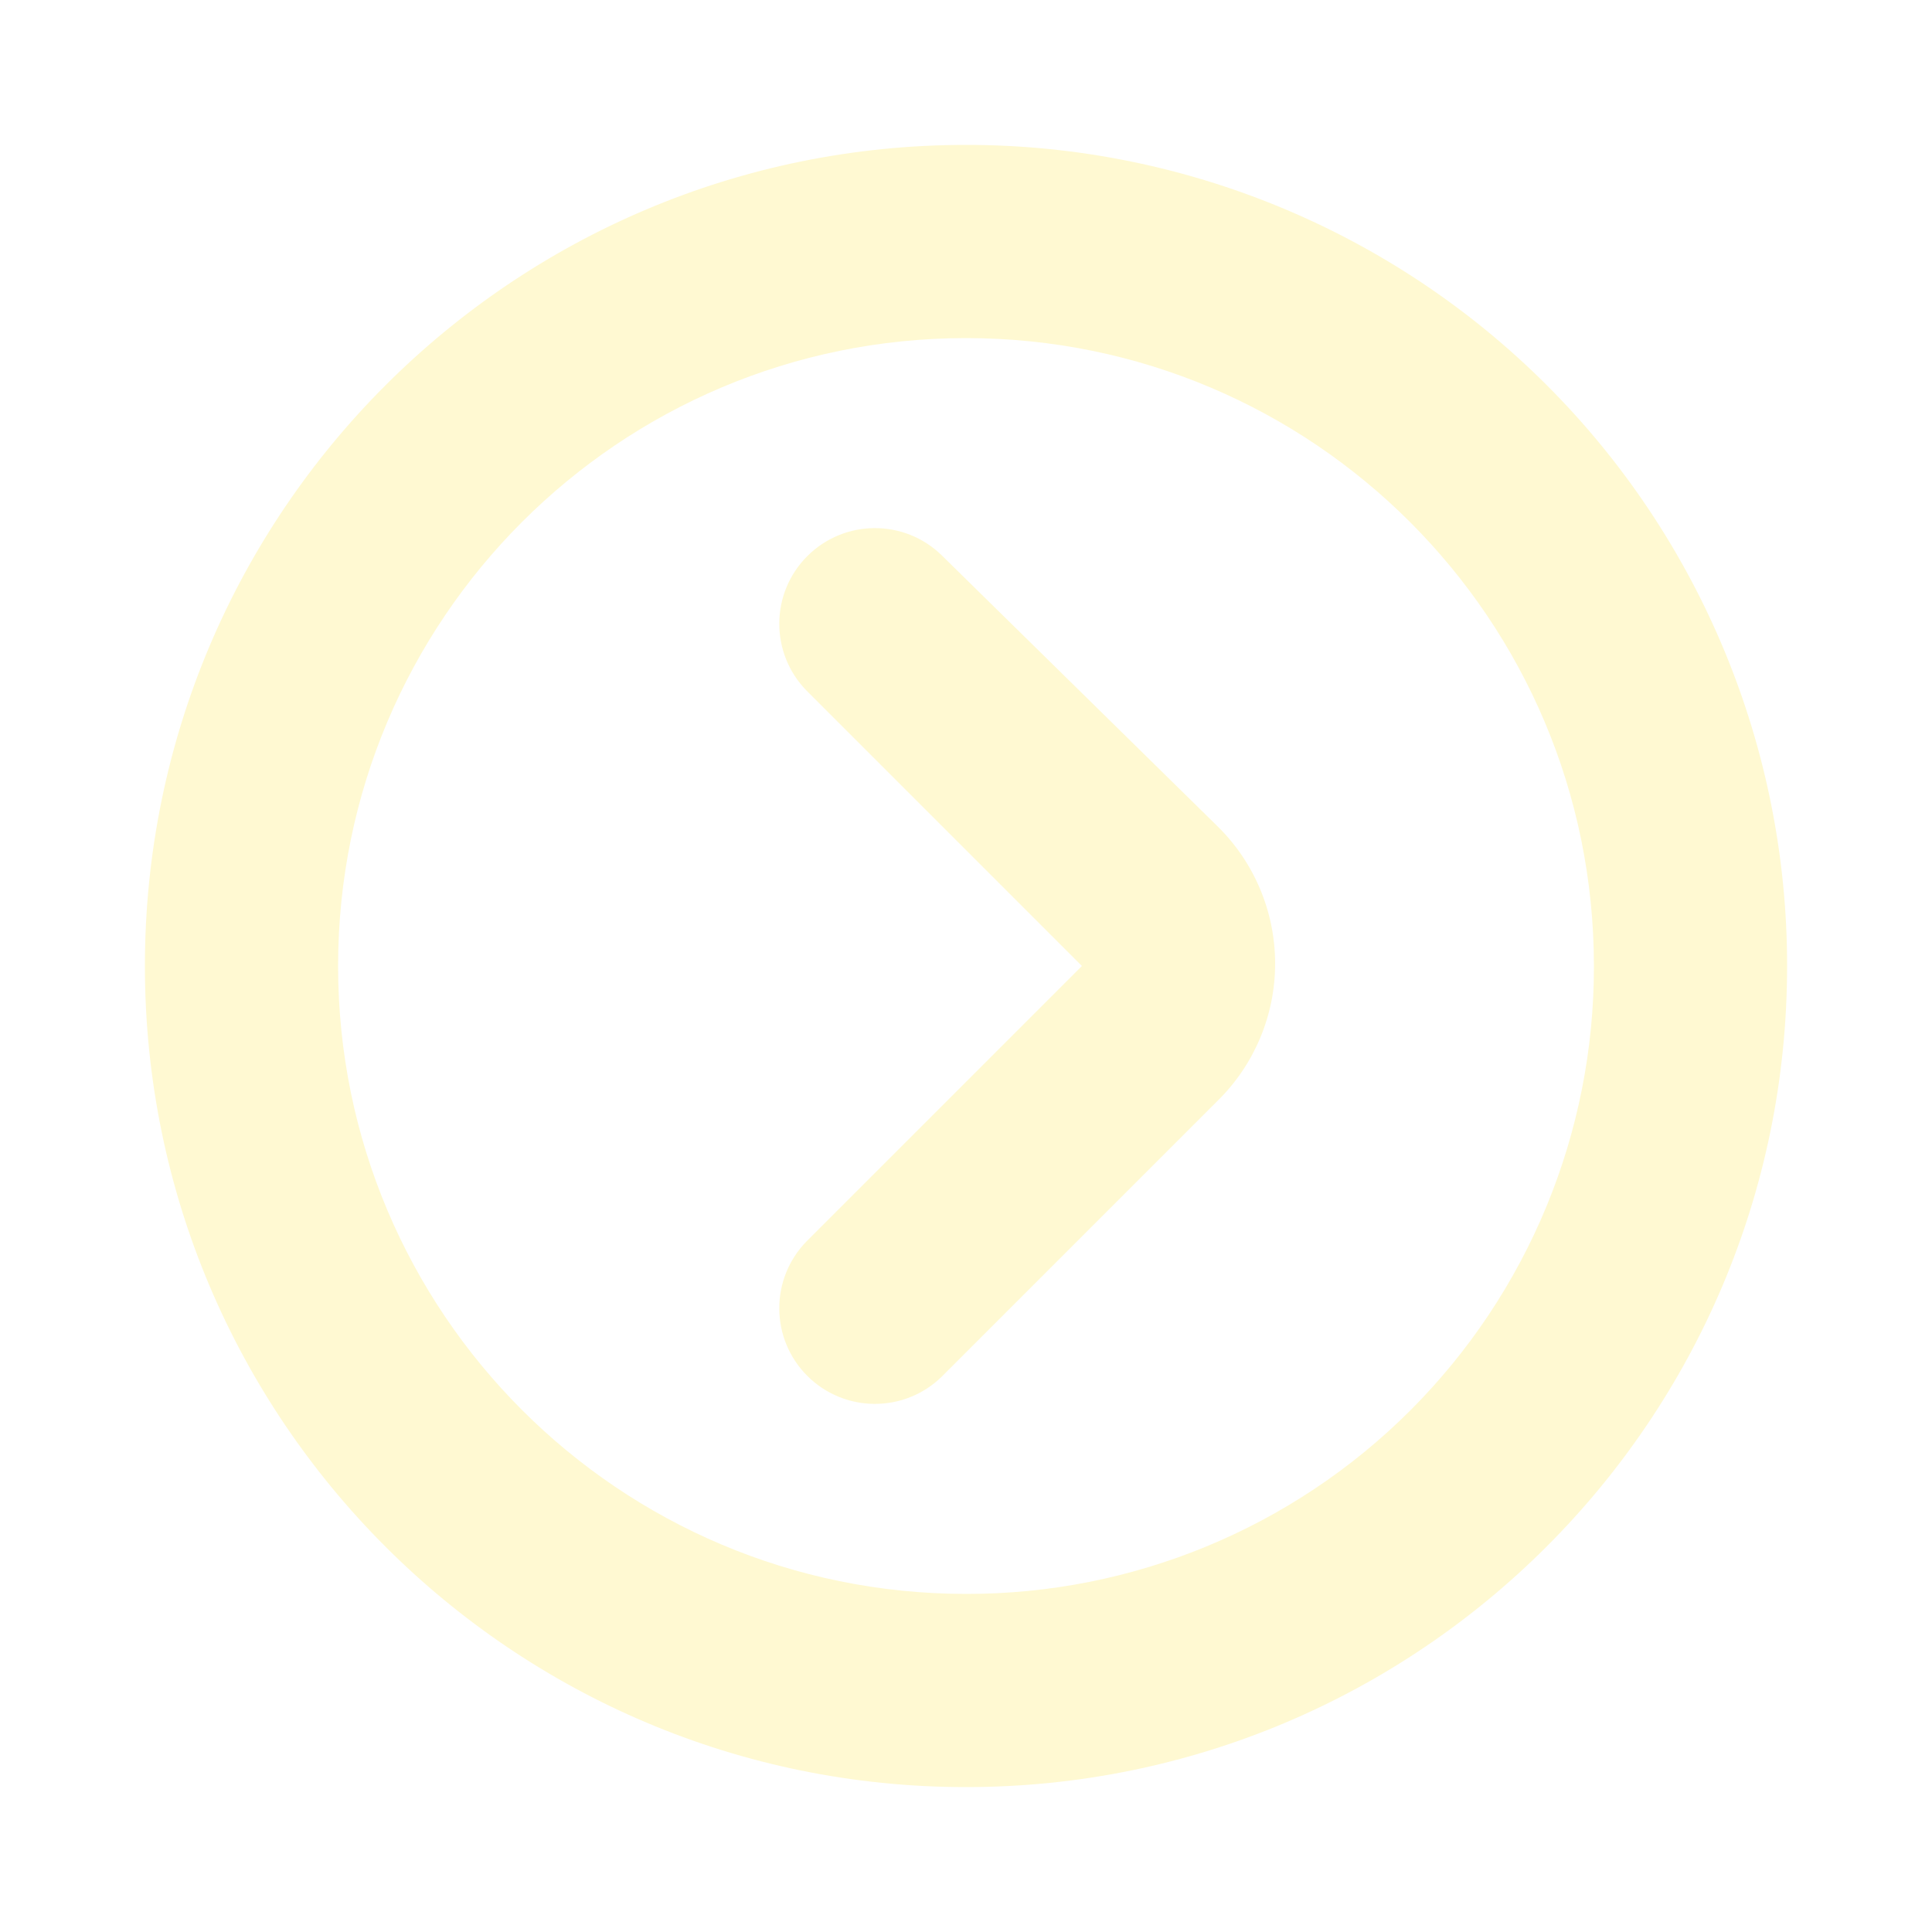
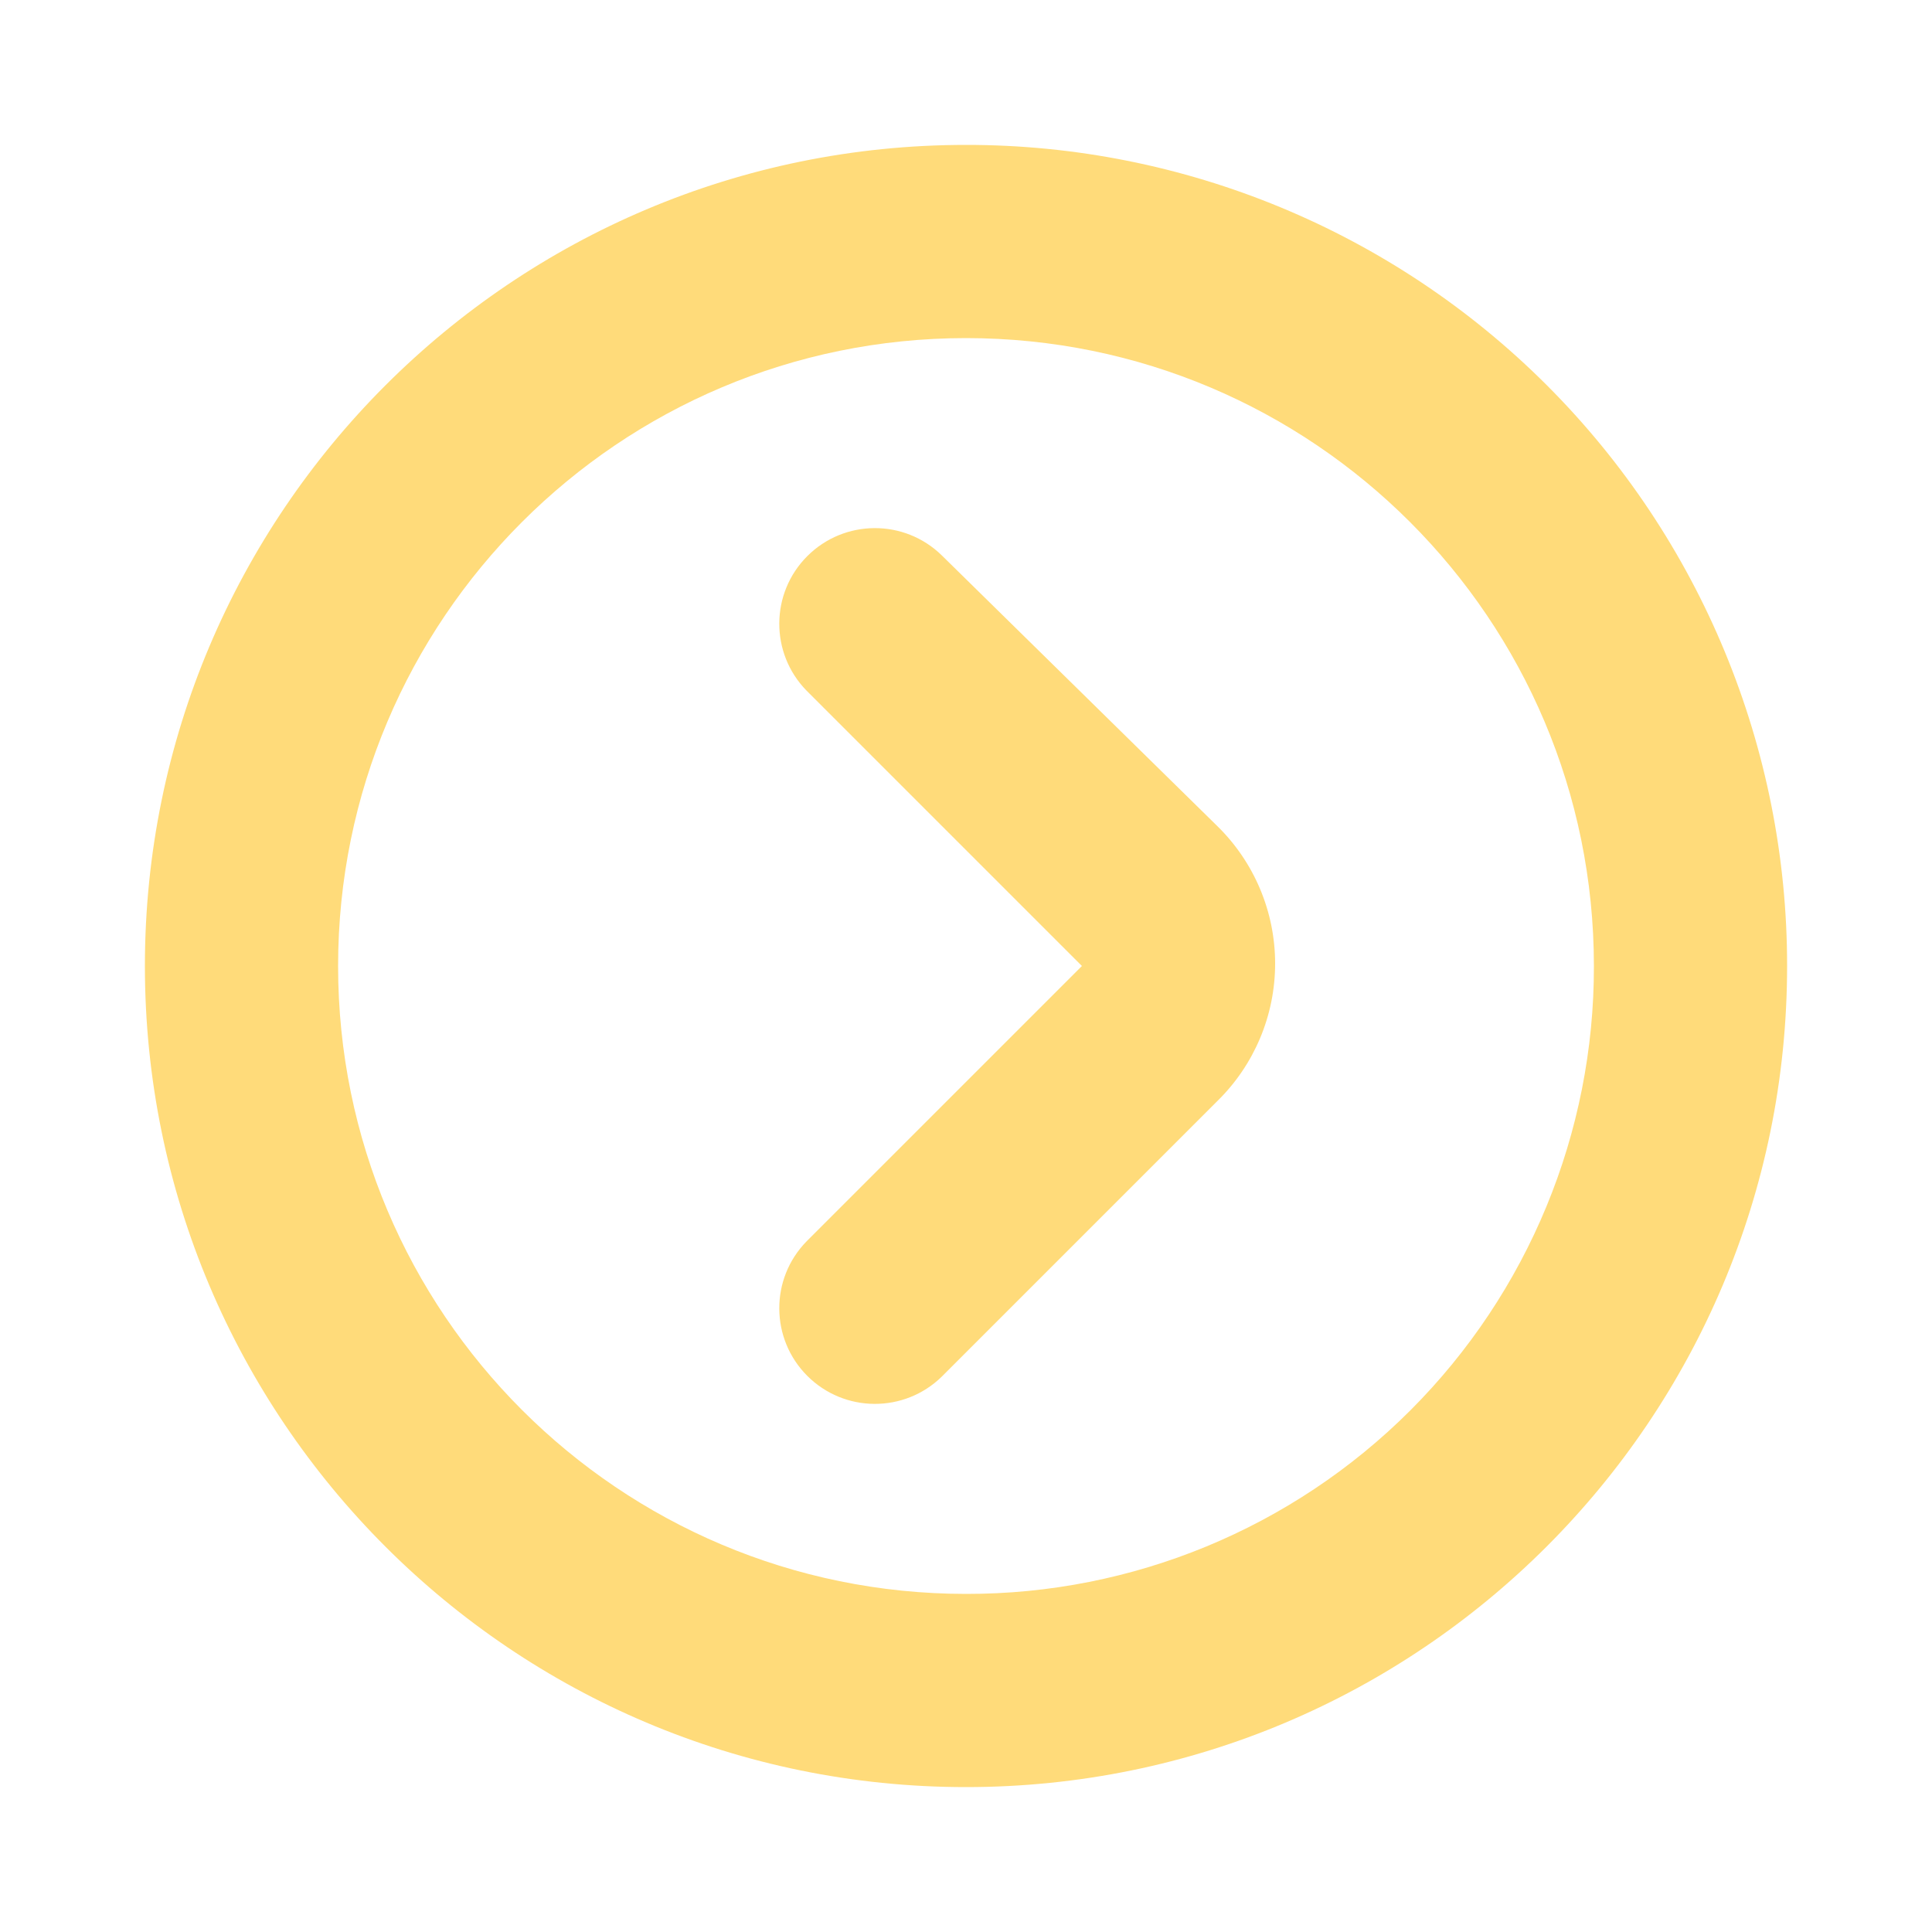
- <svg xmlns="http://www.w3.org/2000/svg" fill="#fff9d2" width="800px" height="800px" viewBox="0 0 200 200" data-name="Layer 1" id="Layer_1">
+ <svg xmlns="http://www.w3.org/2000/svg" fill="#ffdb7a" width="800px" height="800px" viewBox="0 0 200 200" data-name="Layer 1" id="Layer_1">
  <path d="M100,15a85,85,0,1,0,85,85A84.93,84.93,0,0,0,100,15Zm0,150a65,65,0,1,1,65-65A64.87,64.87,0,0,1,100,165ZM97.5,57.5a9.9,9.9,0,0,0-14,14L112,100,83.5,128.5a9.9,9.9,0,0,0,14,14L126,114a19.92,19.92,0,0,0,0-28.5Z" />
</svg>
